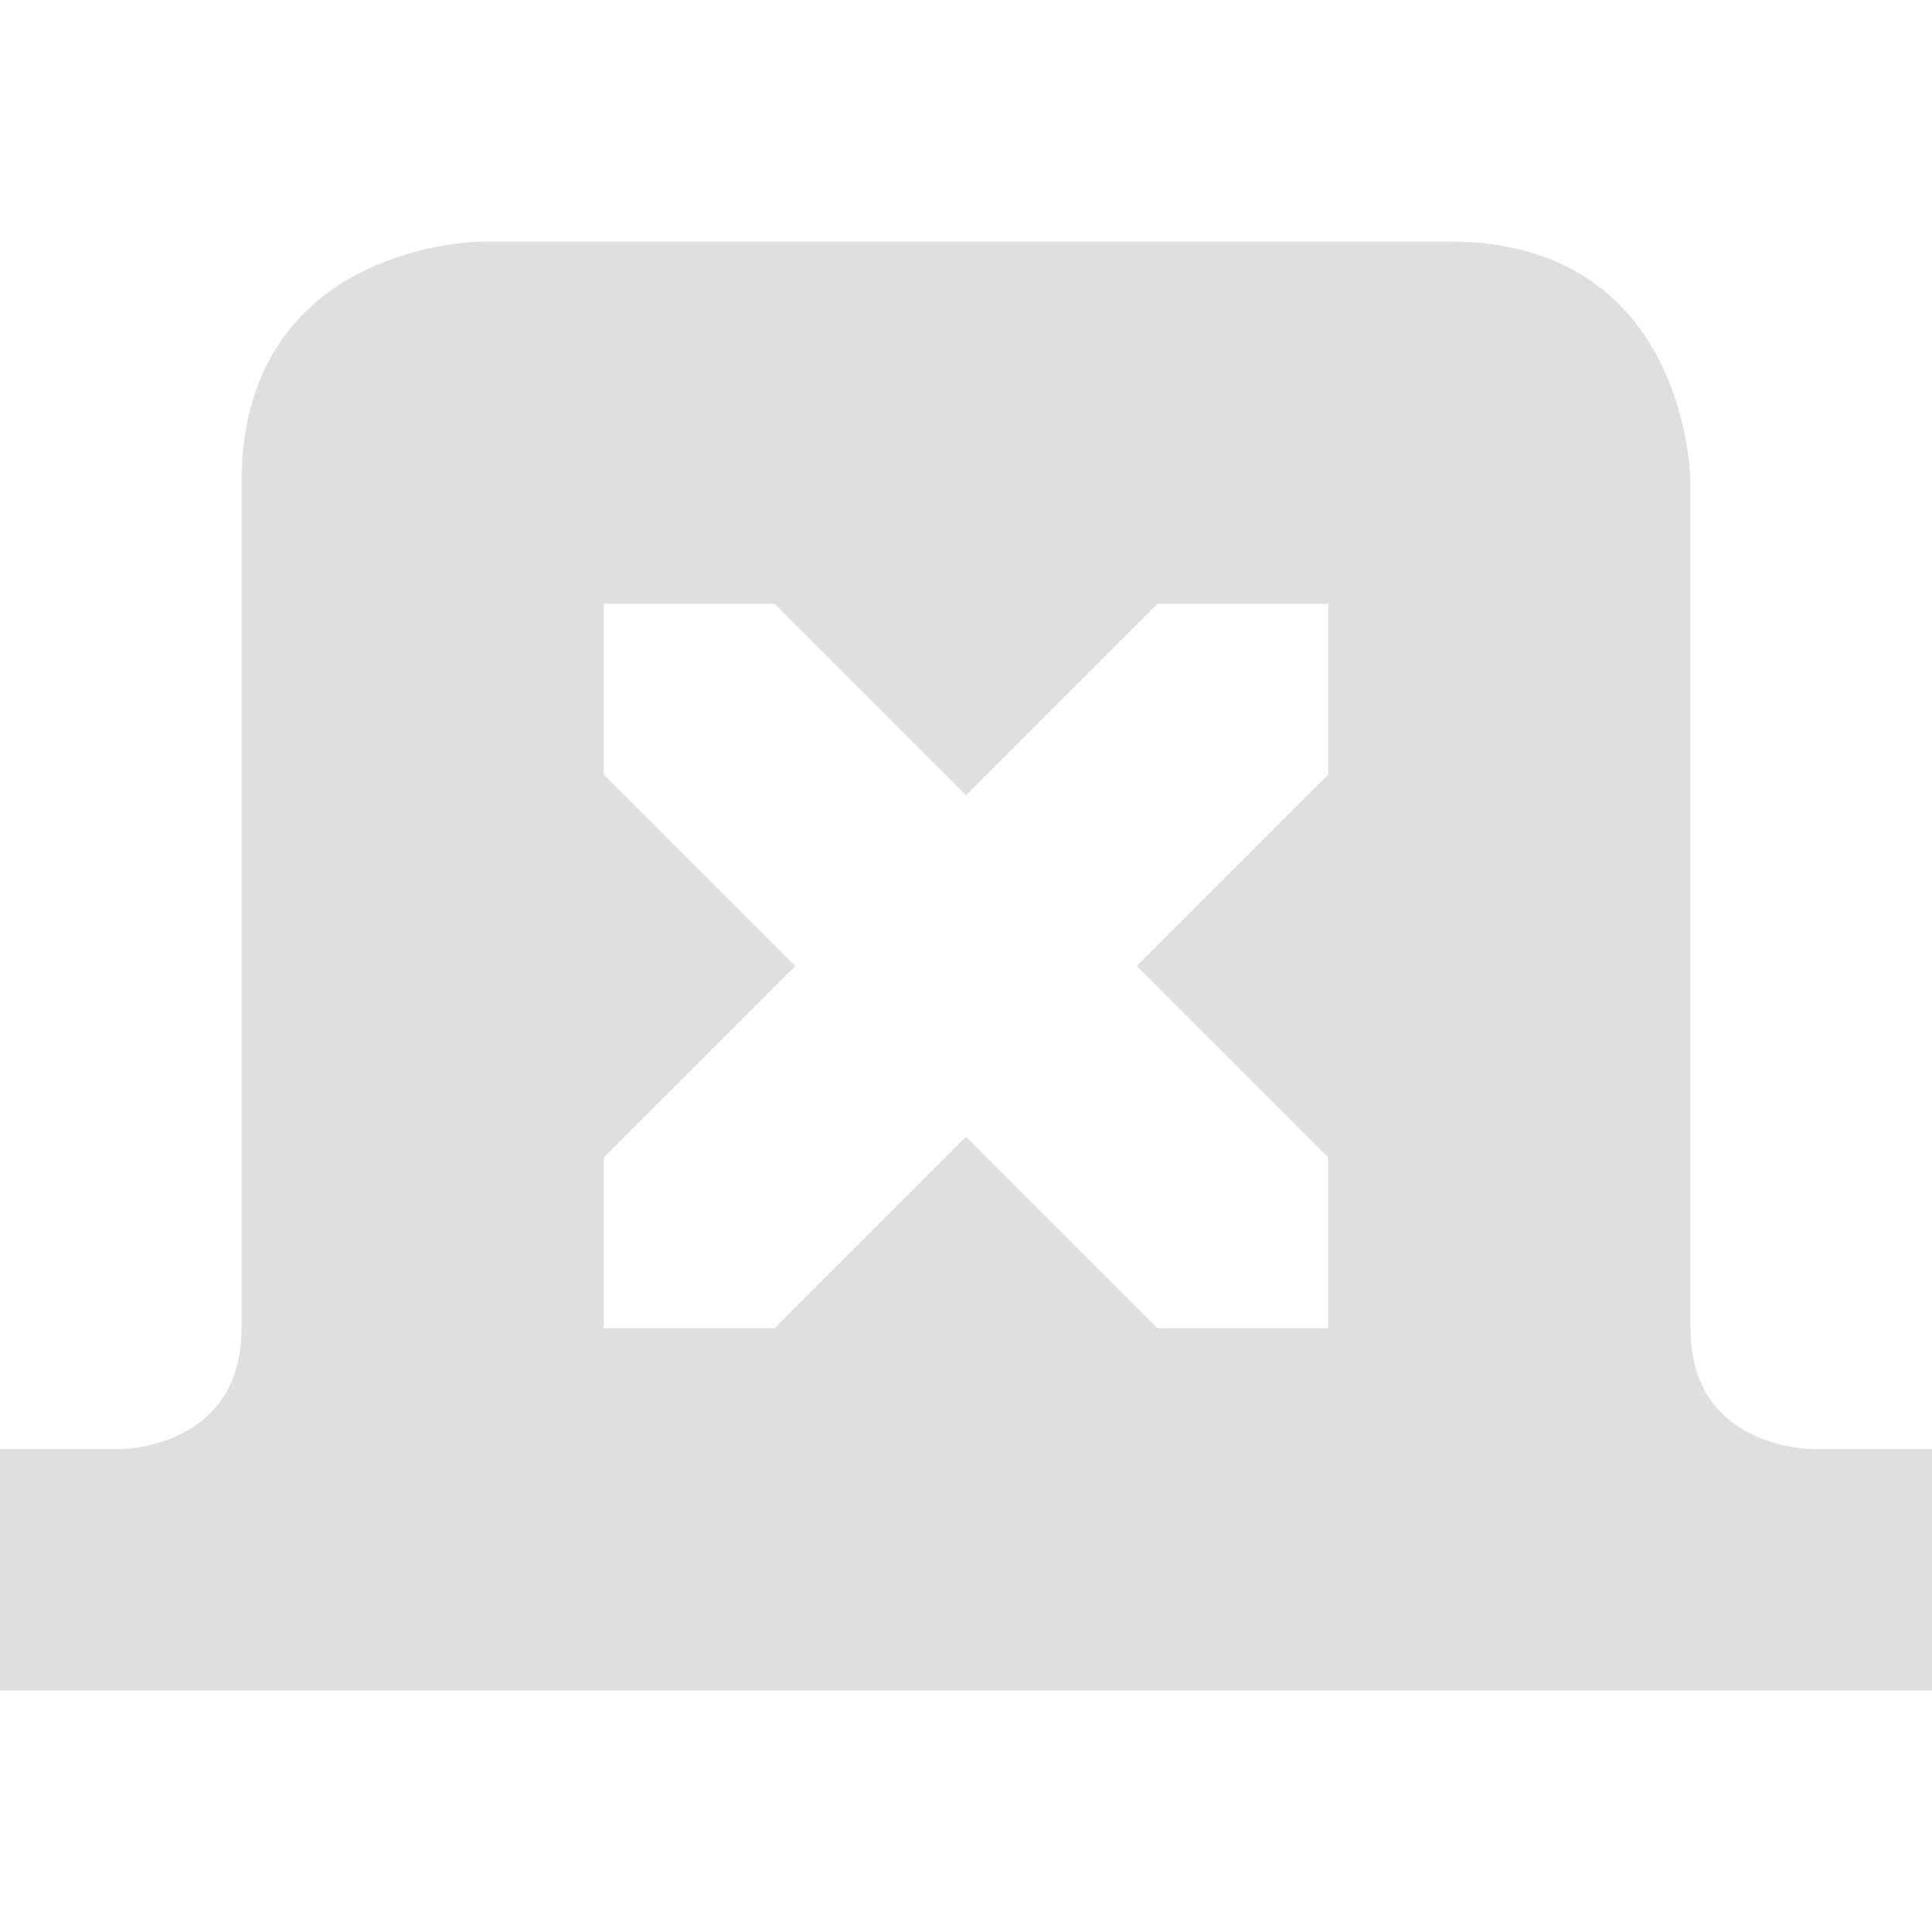
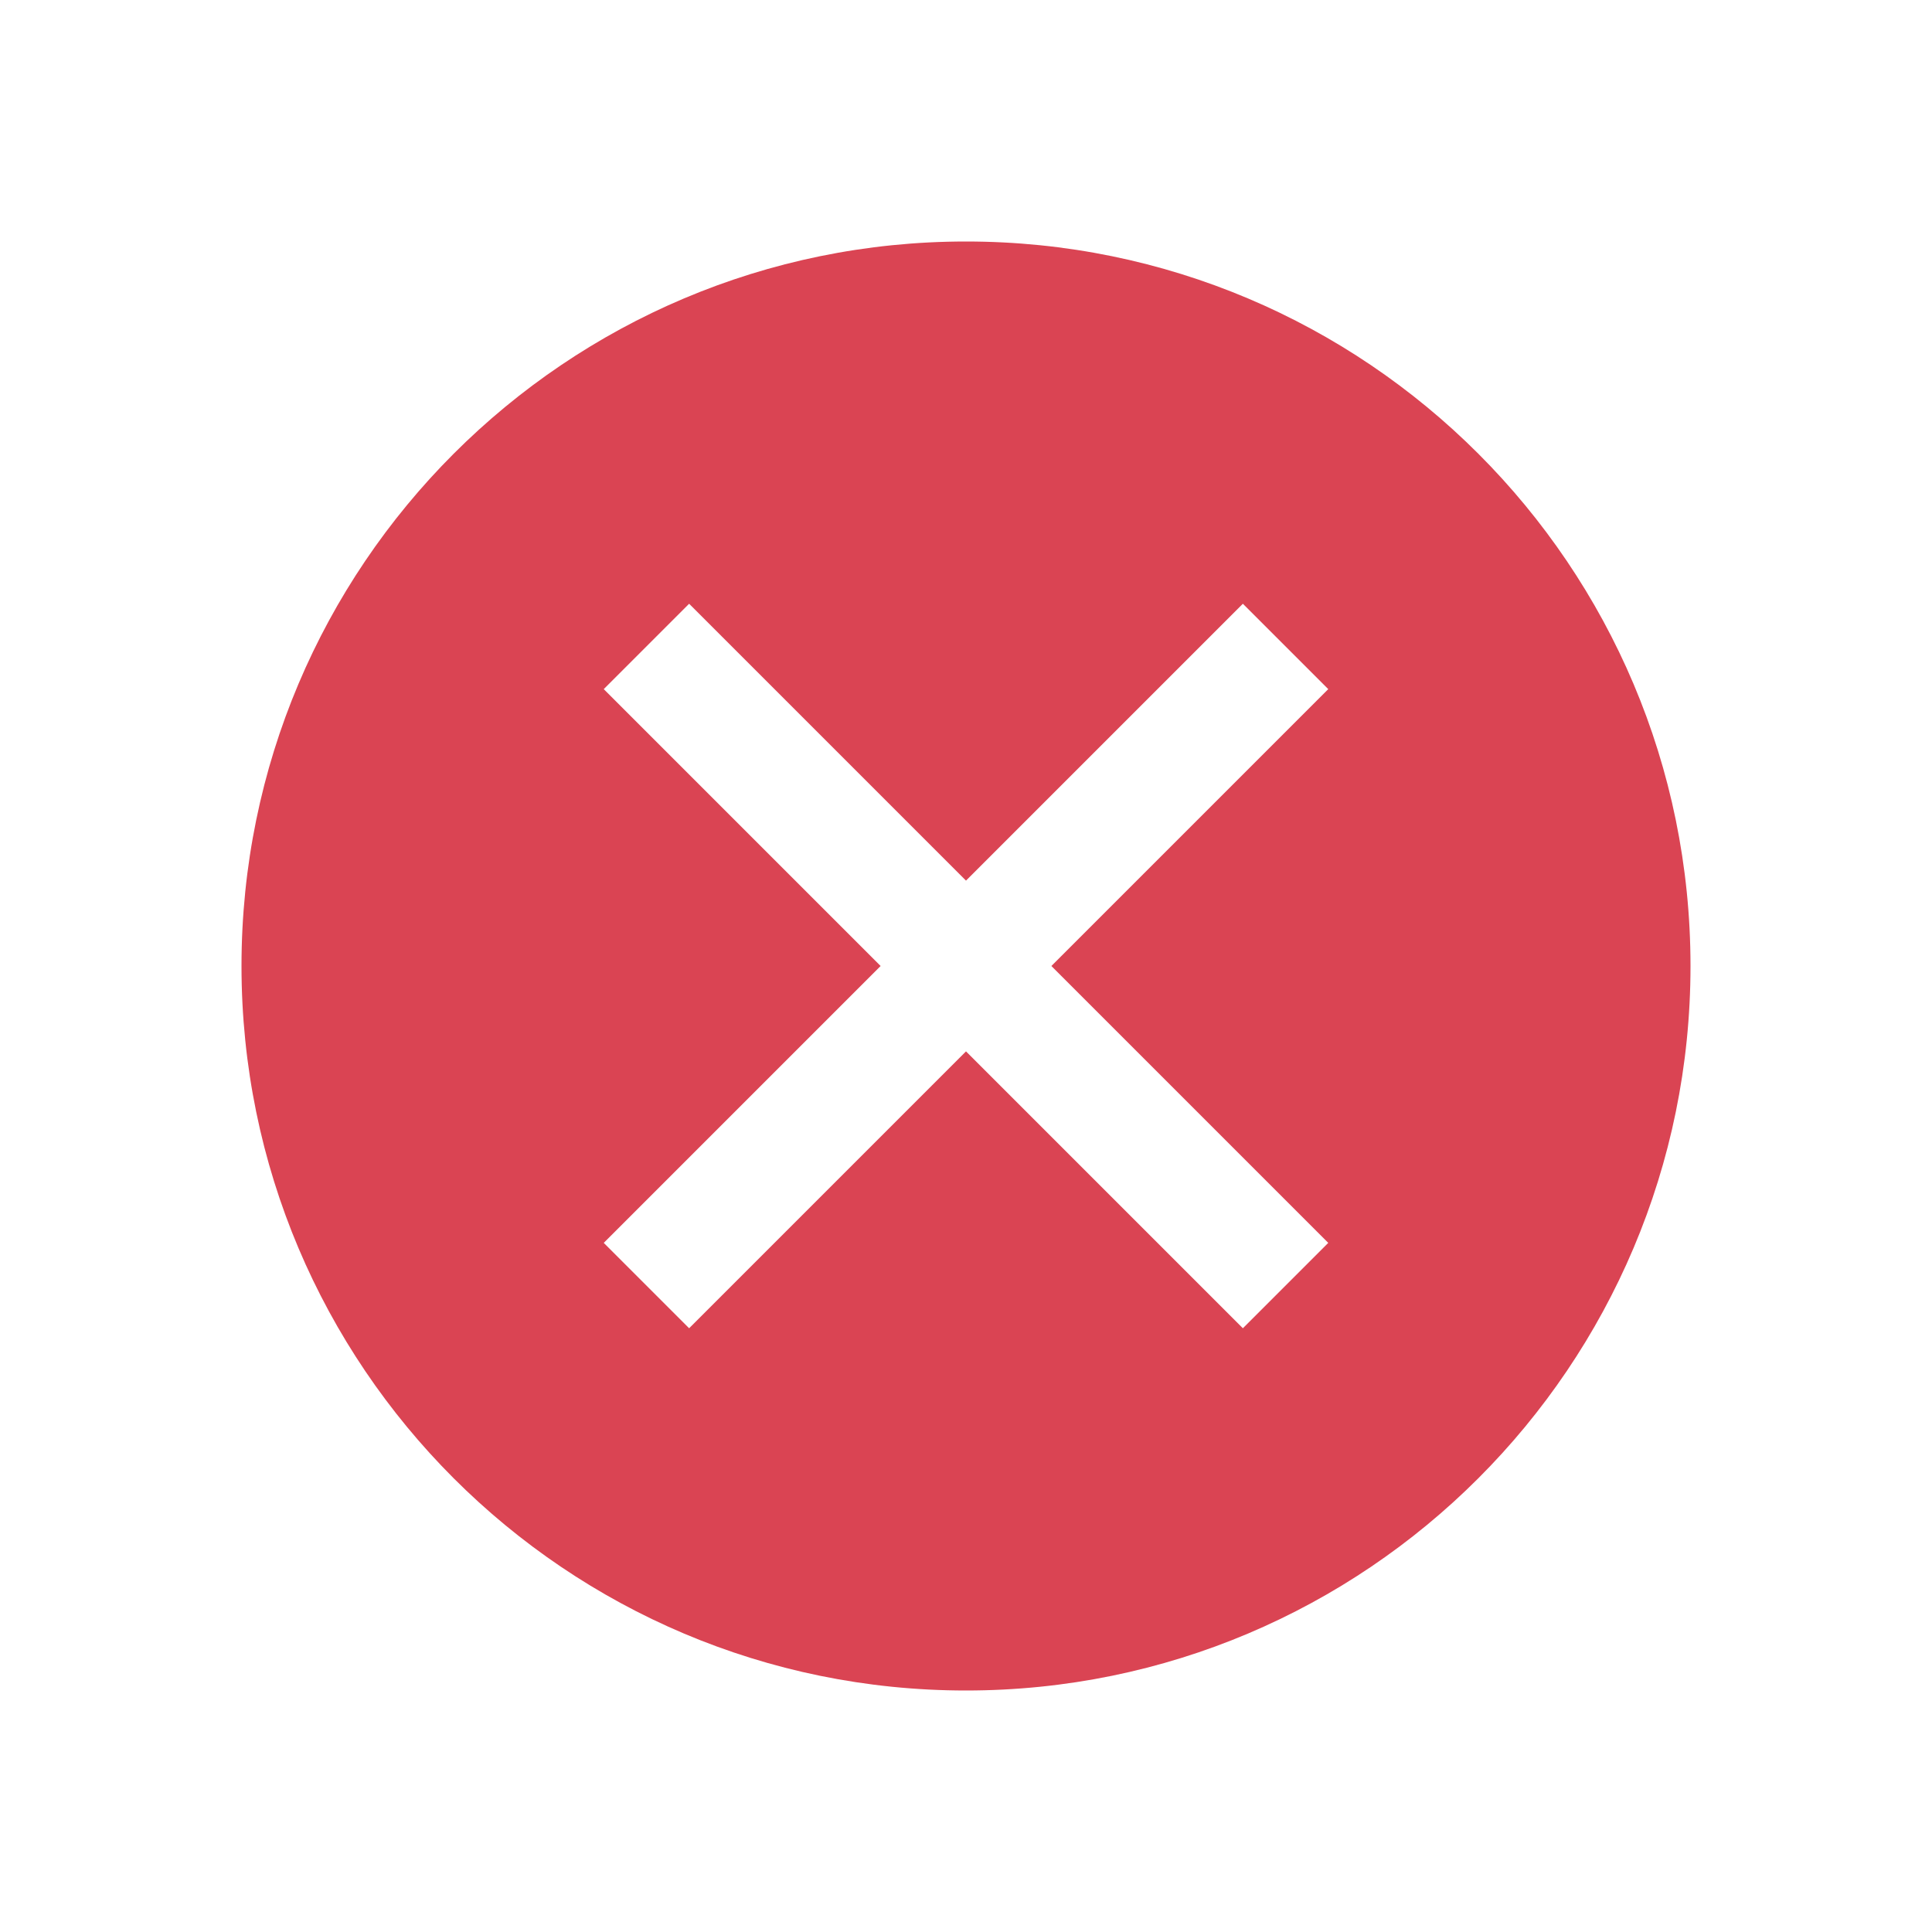
- <svg xmlns="http://www.w3.org/2000/svg" viewBox="0 0 16 16" version="1.1" id="svg6">
+ <svg xmlns="http://www.w3.org/2000/svg" viewBox="0 0 16 16">
  <defs id="defs3051">
    <style type="text/css" id="current-color-scheme">
      .ColorScheme-Text {
        color:#eff0f1;
      }
      .ColorScheme-NegativeText {
        color:#da4453;
      }
      </style>
  </defs>
-   <path style="color:#dfdfdf;fill:currentColor" class="ColorScheme-Text" d="M 4,2 C 4,2 2,2 2,4 v 7 c 0,1 -1,1 -1,1 H 0 v 2 h 16 v -2 h -1 c 0,0 -1,0 -1,-1 V 4 c 0,0 0,-2 -2,-2 z m 1,3 h 1.414 L 8,6.586 9.586,5 H 11 V 6.414 L 9.414,8 11,9.586 V 11 H 9.586 L 8,9.414 6.414,11 h -1.414 V 9.586 L 6.586,8 5,6.414 Z" id="path5" />
+   <path style="fill:currentColor;fill-opacity:1;stroke:none" class="ColorScheme-NegativeText" d="M 8,2 A 6,6 0 0 0 2,8 6,6 0 0 0 8,14 6,6 0 0 0 14,8 6,6 0 0 0 8,2 Z M 5.707,5 8,7.293 10.293,5 11,5.707 8.707,8 11,10.293 10.293,11 8,8.707 5.707,11 5,10.293 7.293,8 5,5.707 5.707,5 Z" />
</svg>
